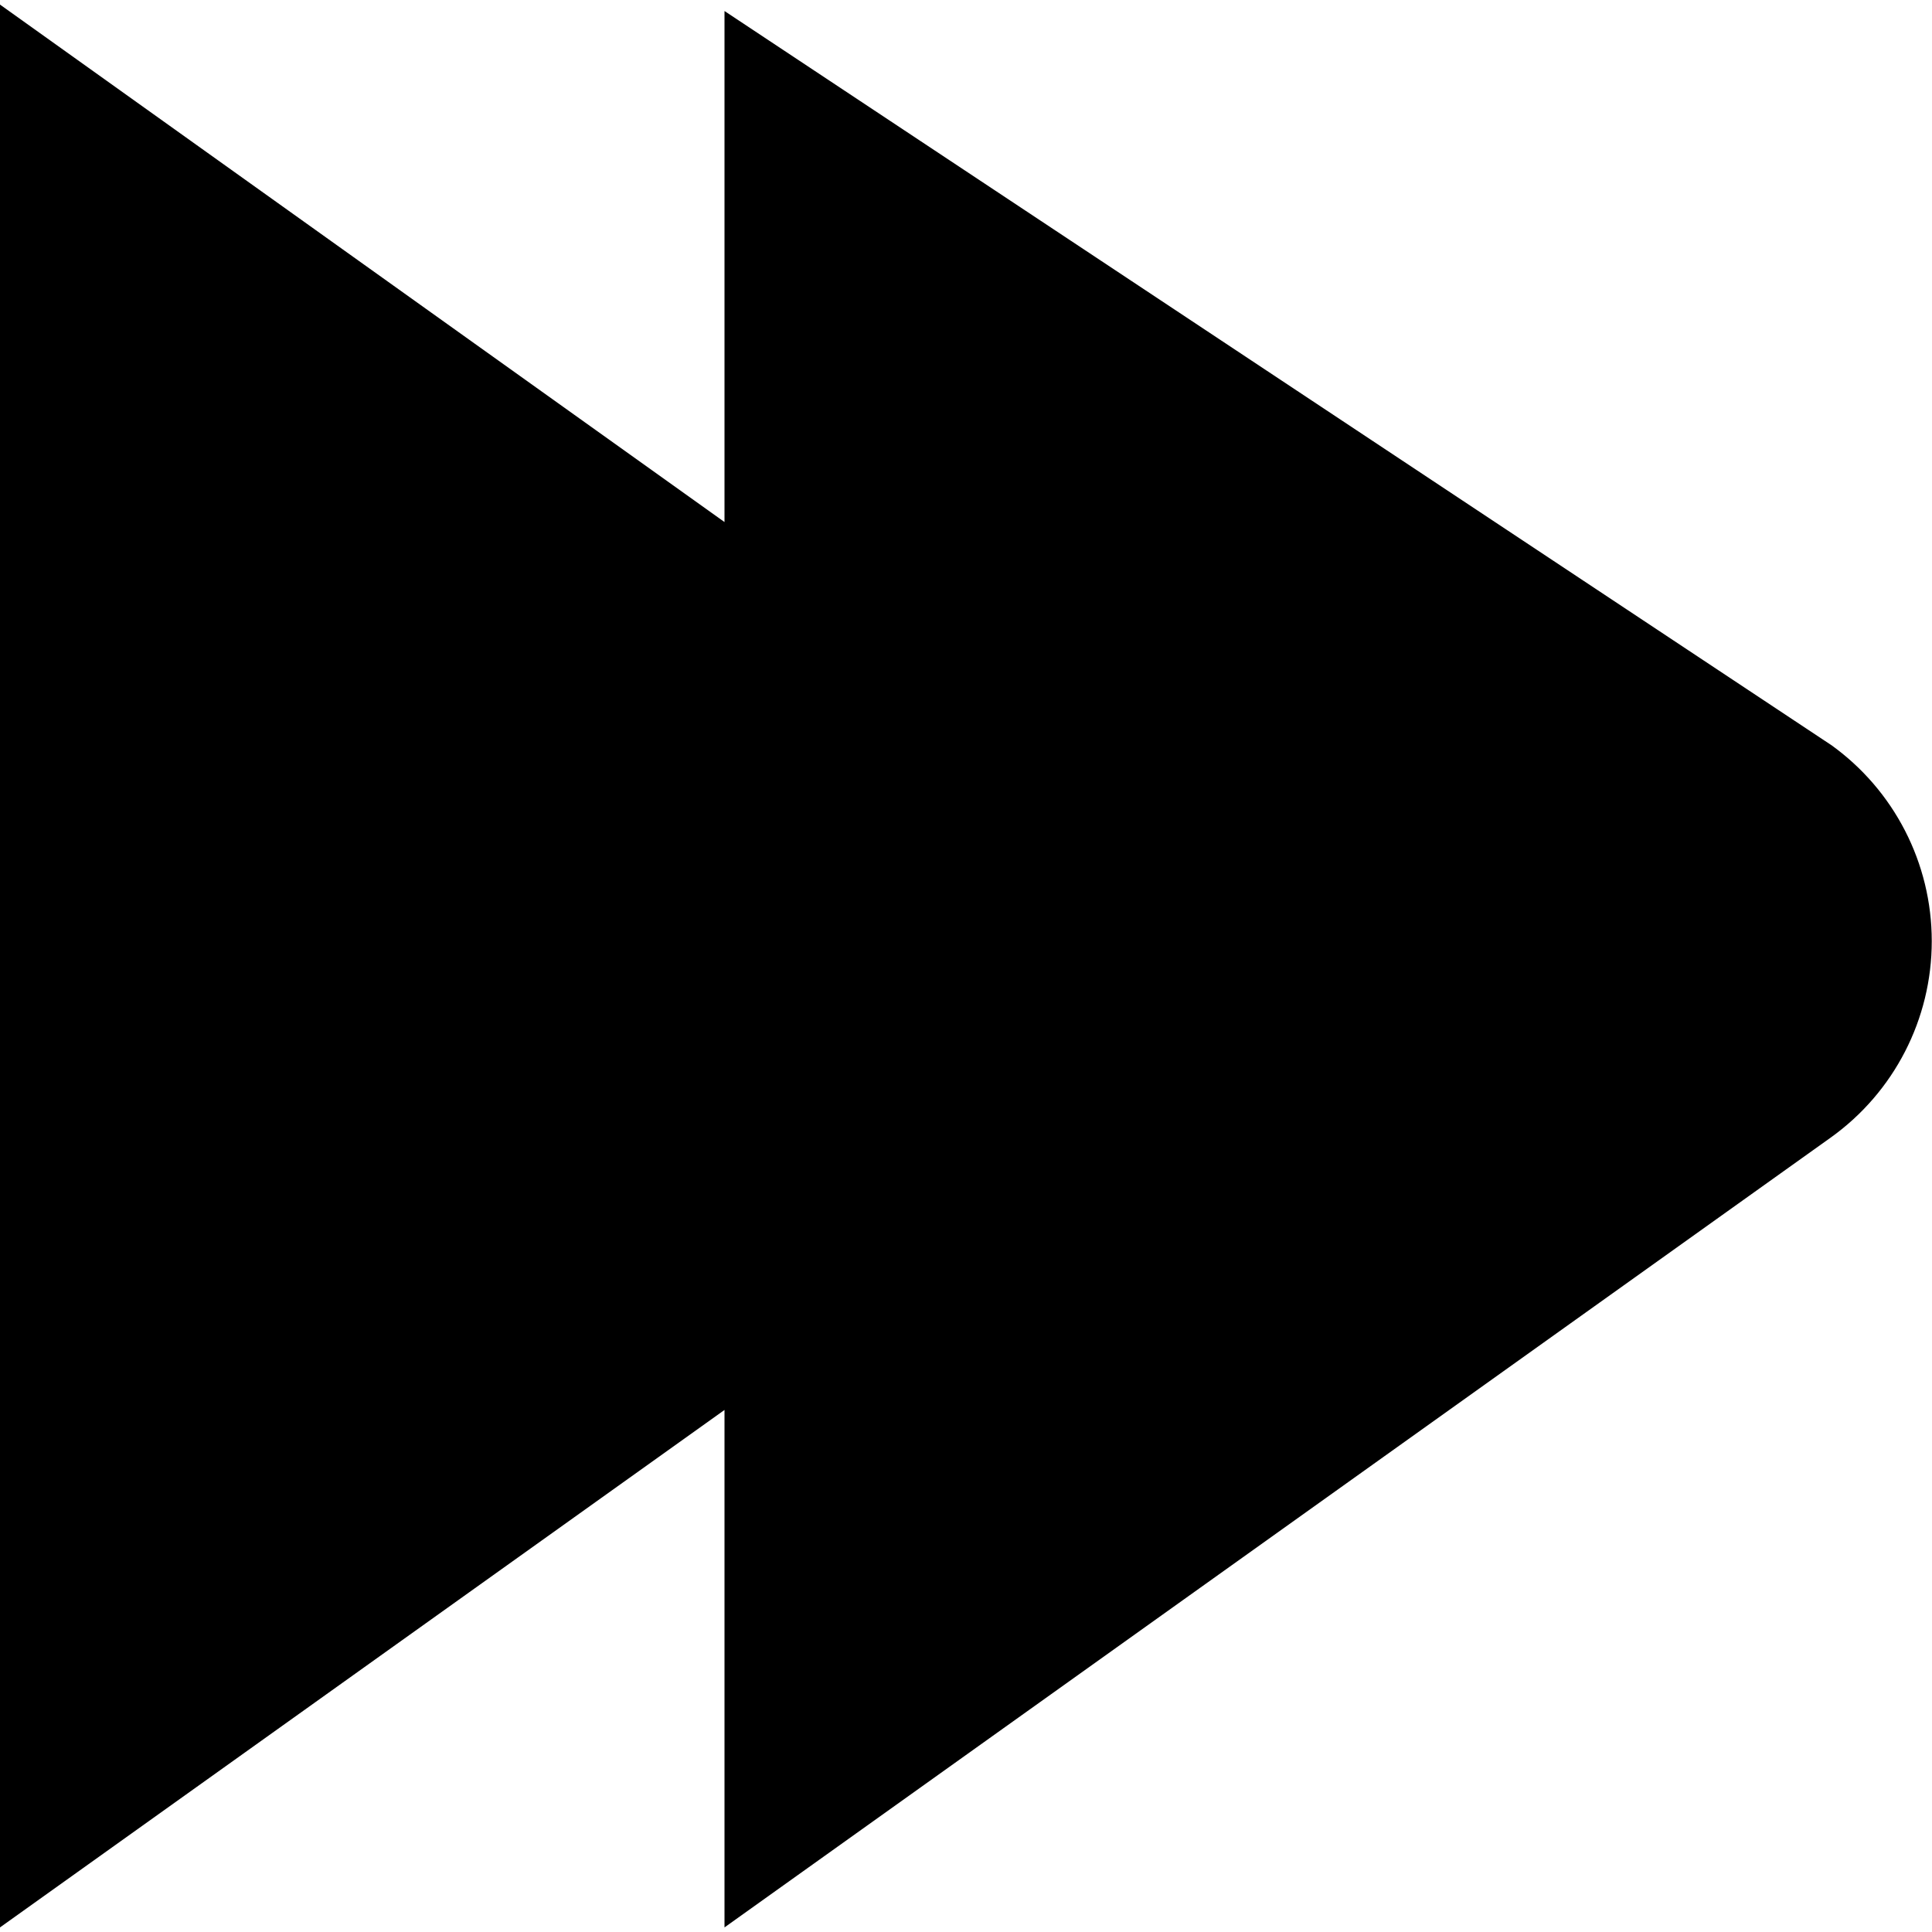
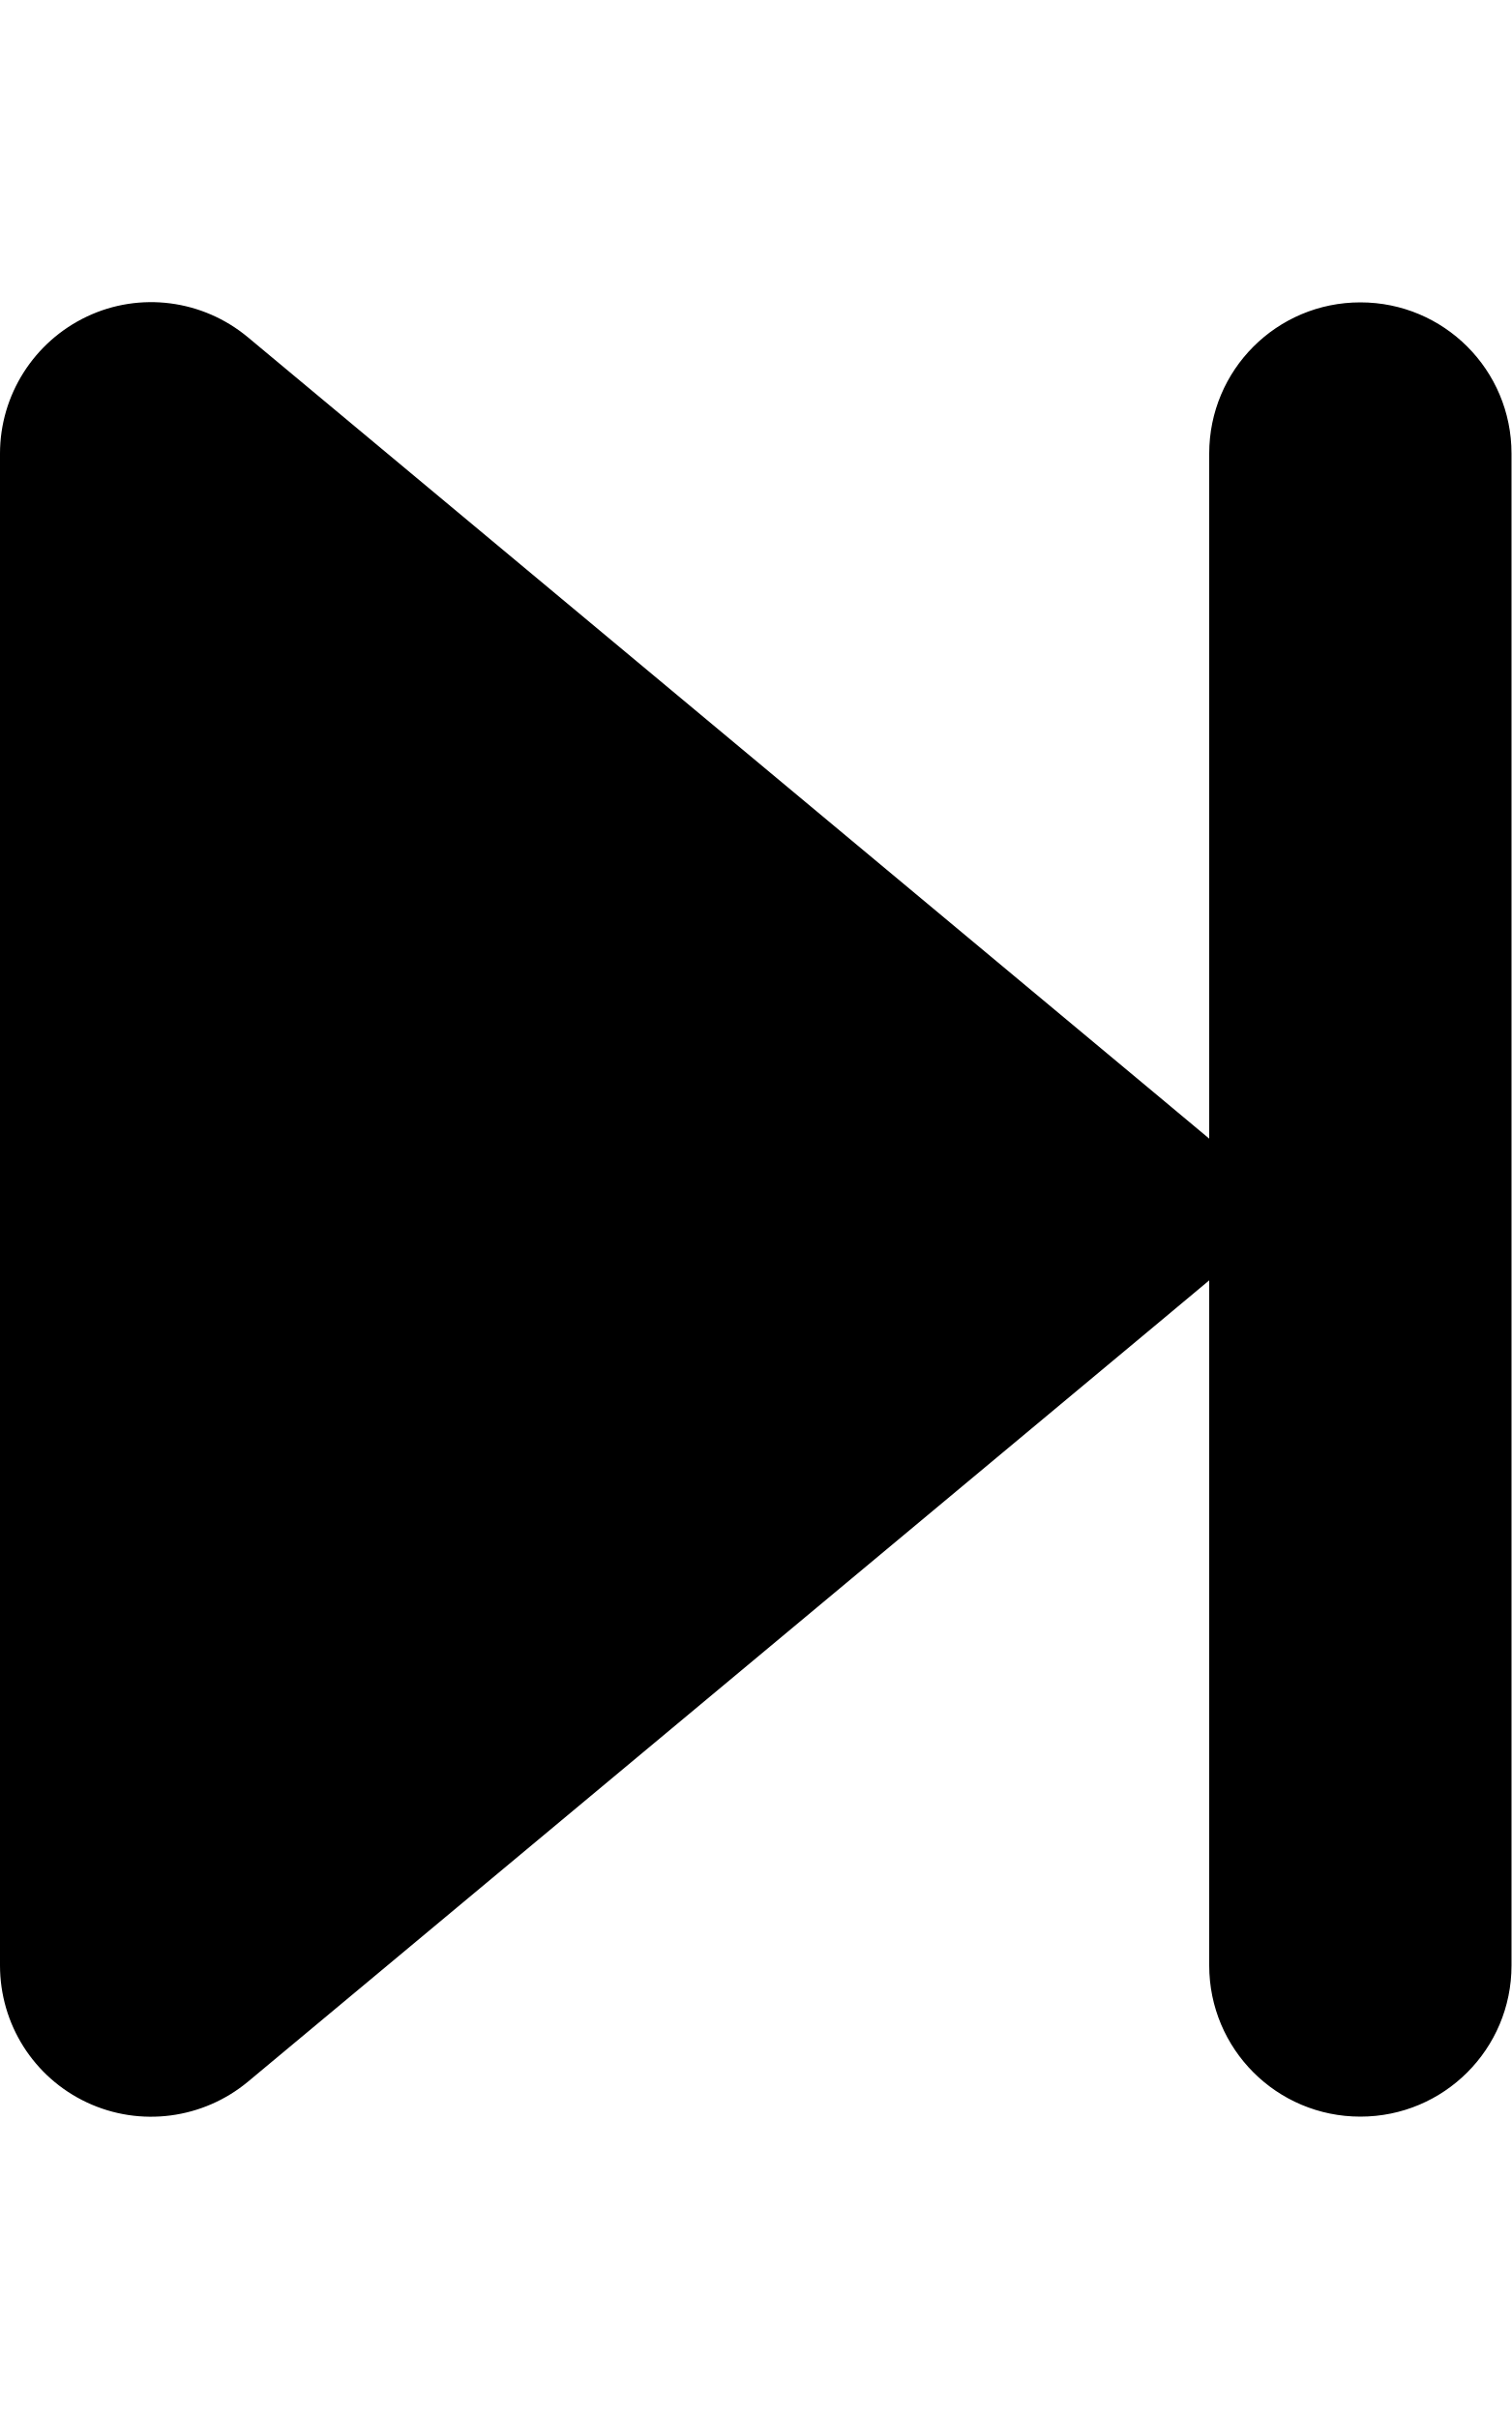
- <svg xmlns="http://www.w3.org/2000/svg" id="Layer_1" data-name="Layer 1" viewBox="0 0 24 24" width="512" height="512">
-   <path d="M22.74,9.25,9,.137V6.485L0,.057V23.943l9-6.428v6.428l13.741-9.811a3,3,0,0,0,0-4.882Z" />
+ <svg xmlns="http://www.w3.org/2000/svg" viewBox="0 0 320 512">
+   <path d="M52.5 440.6c-9.5 7.9-22.8 9.7-34.1 4.4S0 428.4 0 416V96C0 83.6 7.2 72.3 18.4 67s24.5-3.6 34.1 4.4l192 160L256 241V96c0-17.7 14.3-32 32-32s32 14.3 32 32V416c0 17.7-14.3 32-32 32s-32-14.3-32-32V271l-11.5 9.6-192 160z" />
</svg>
